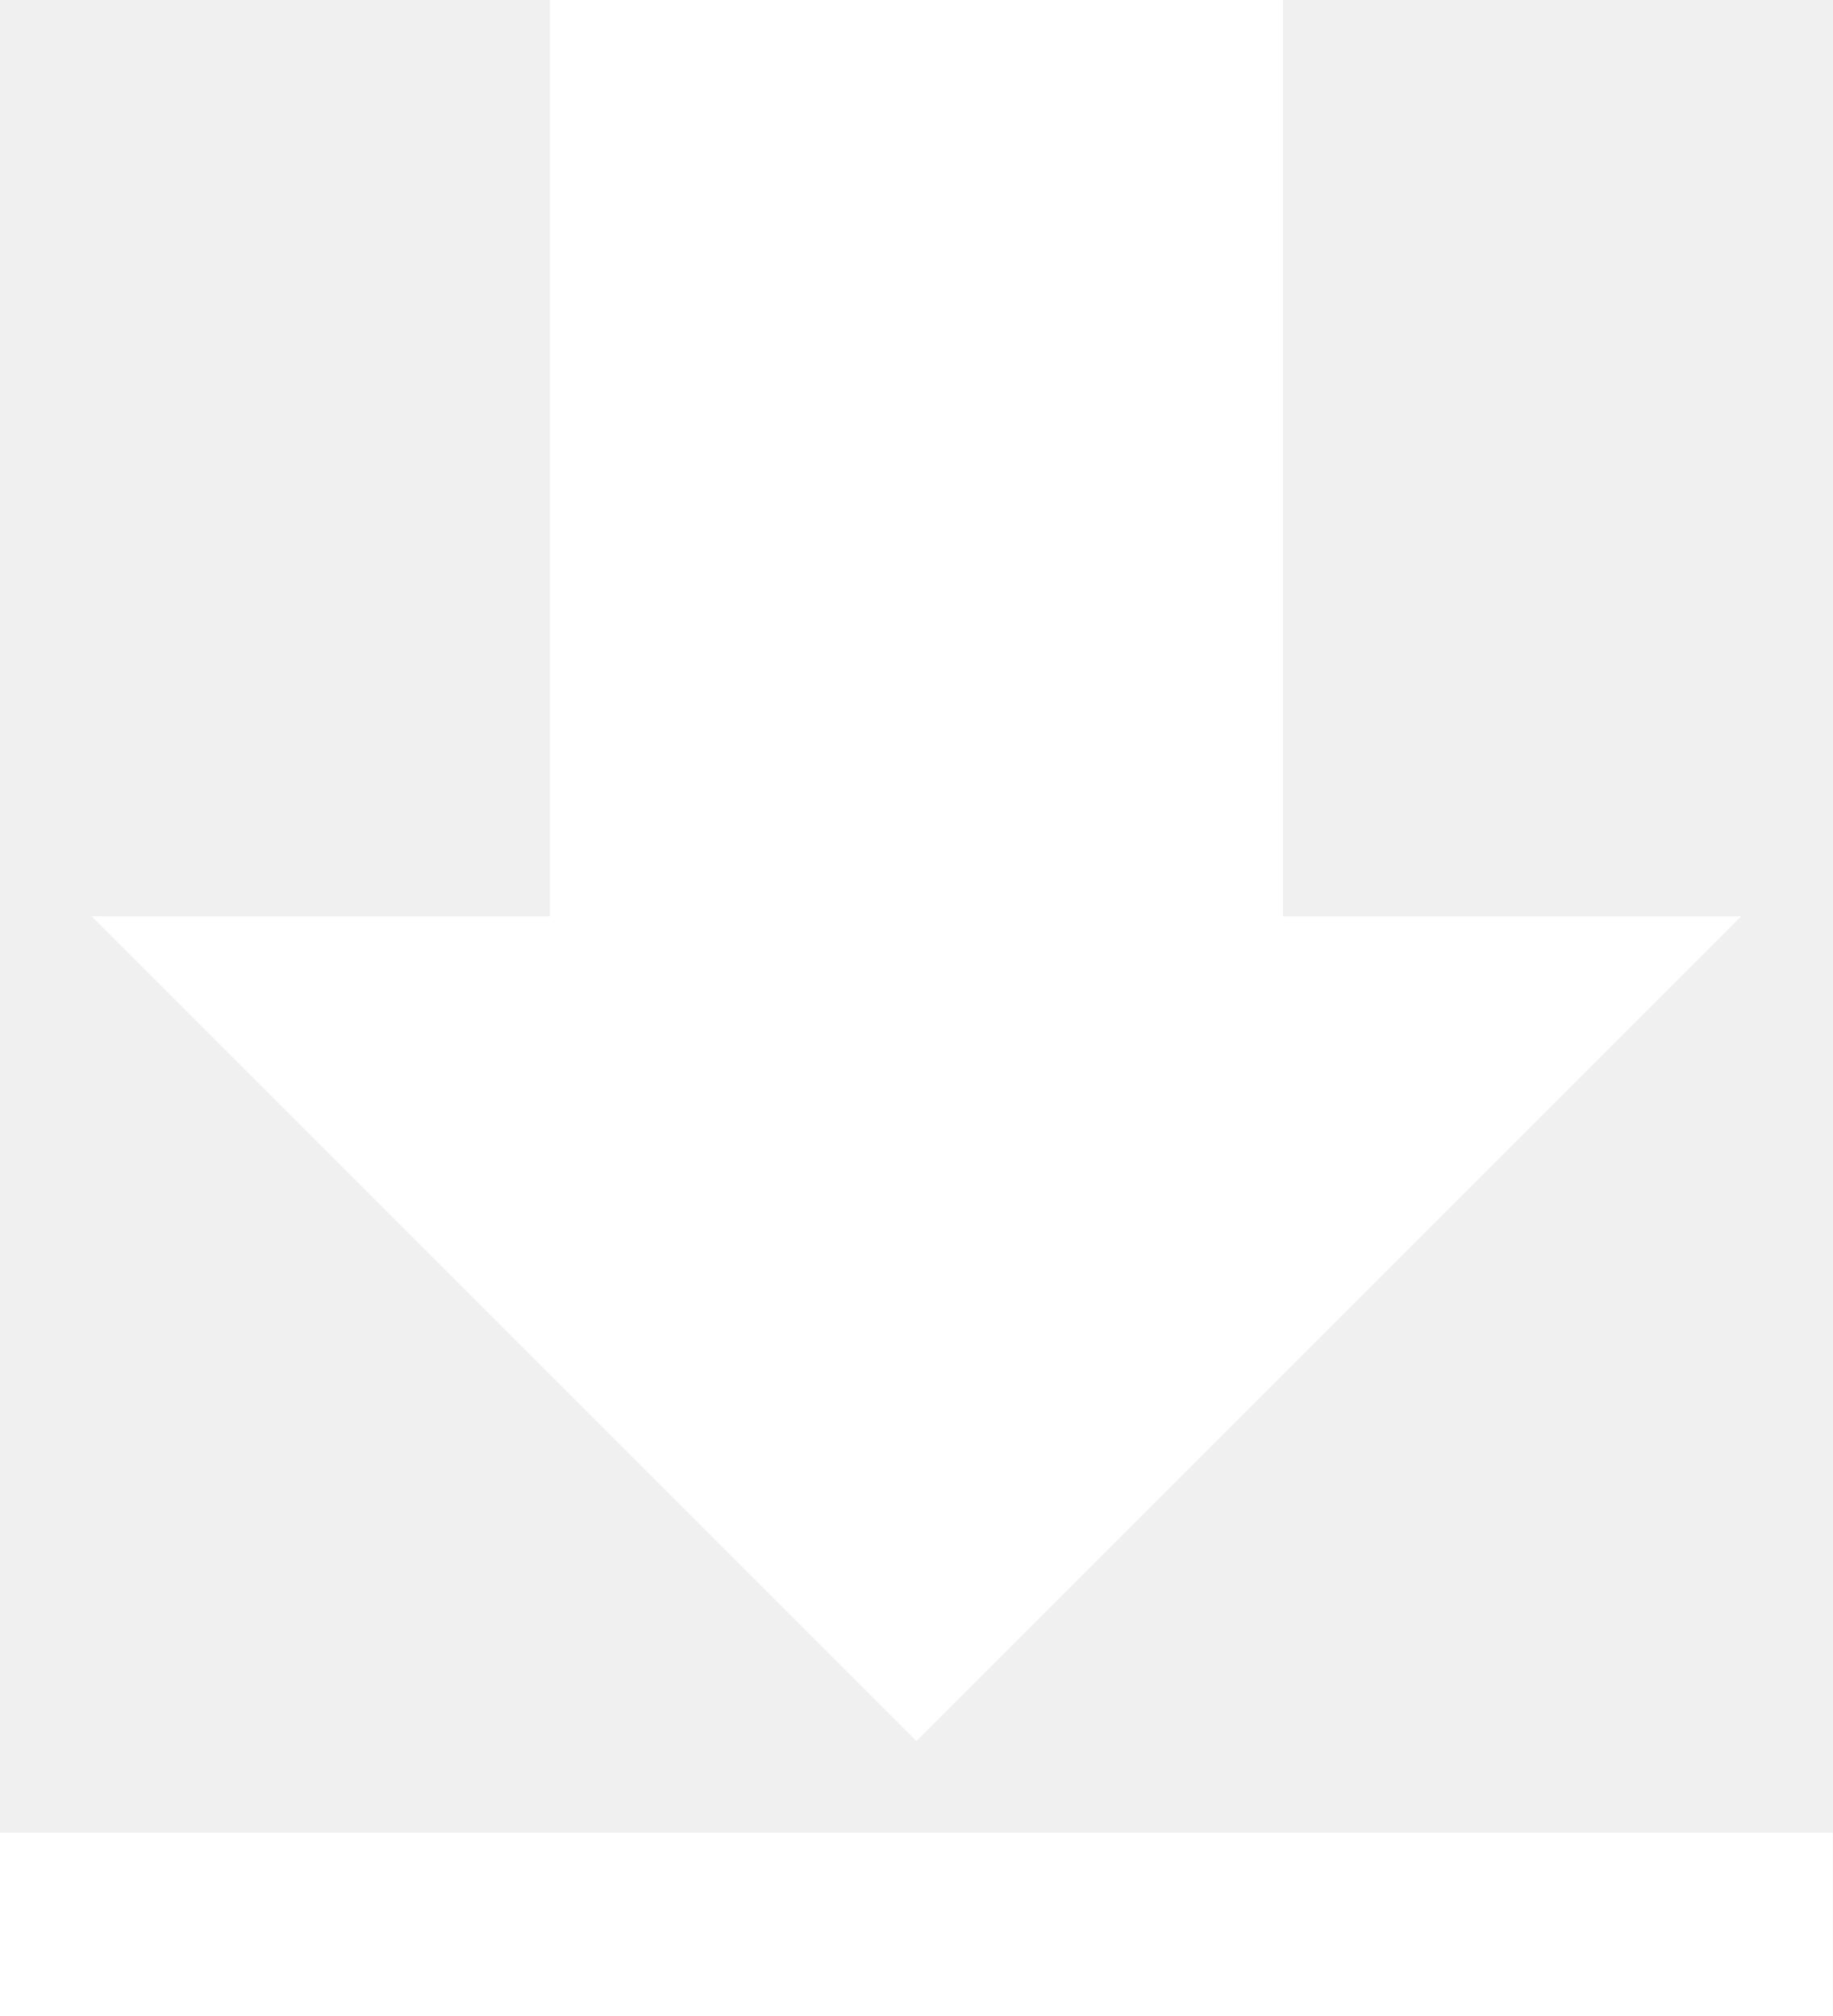
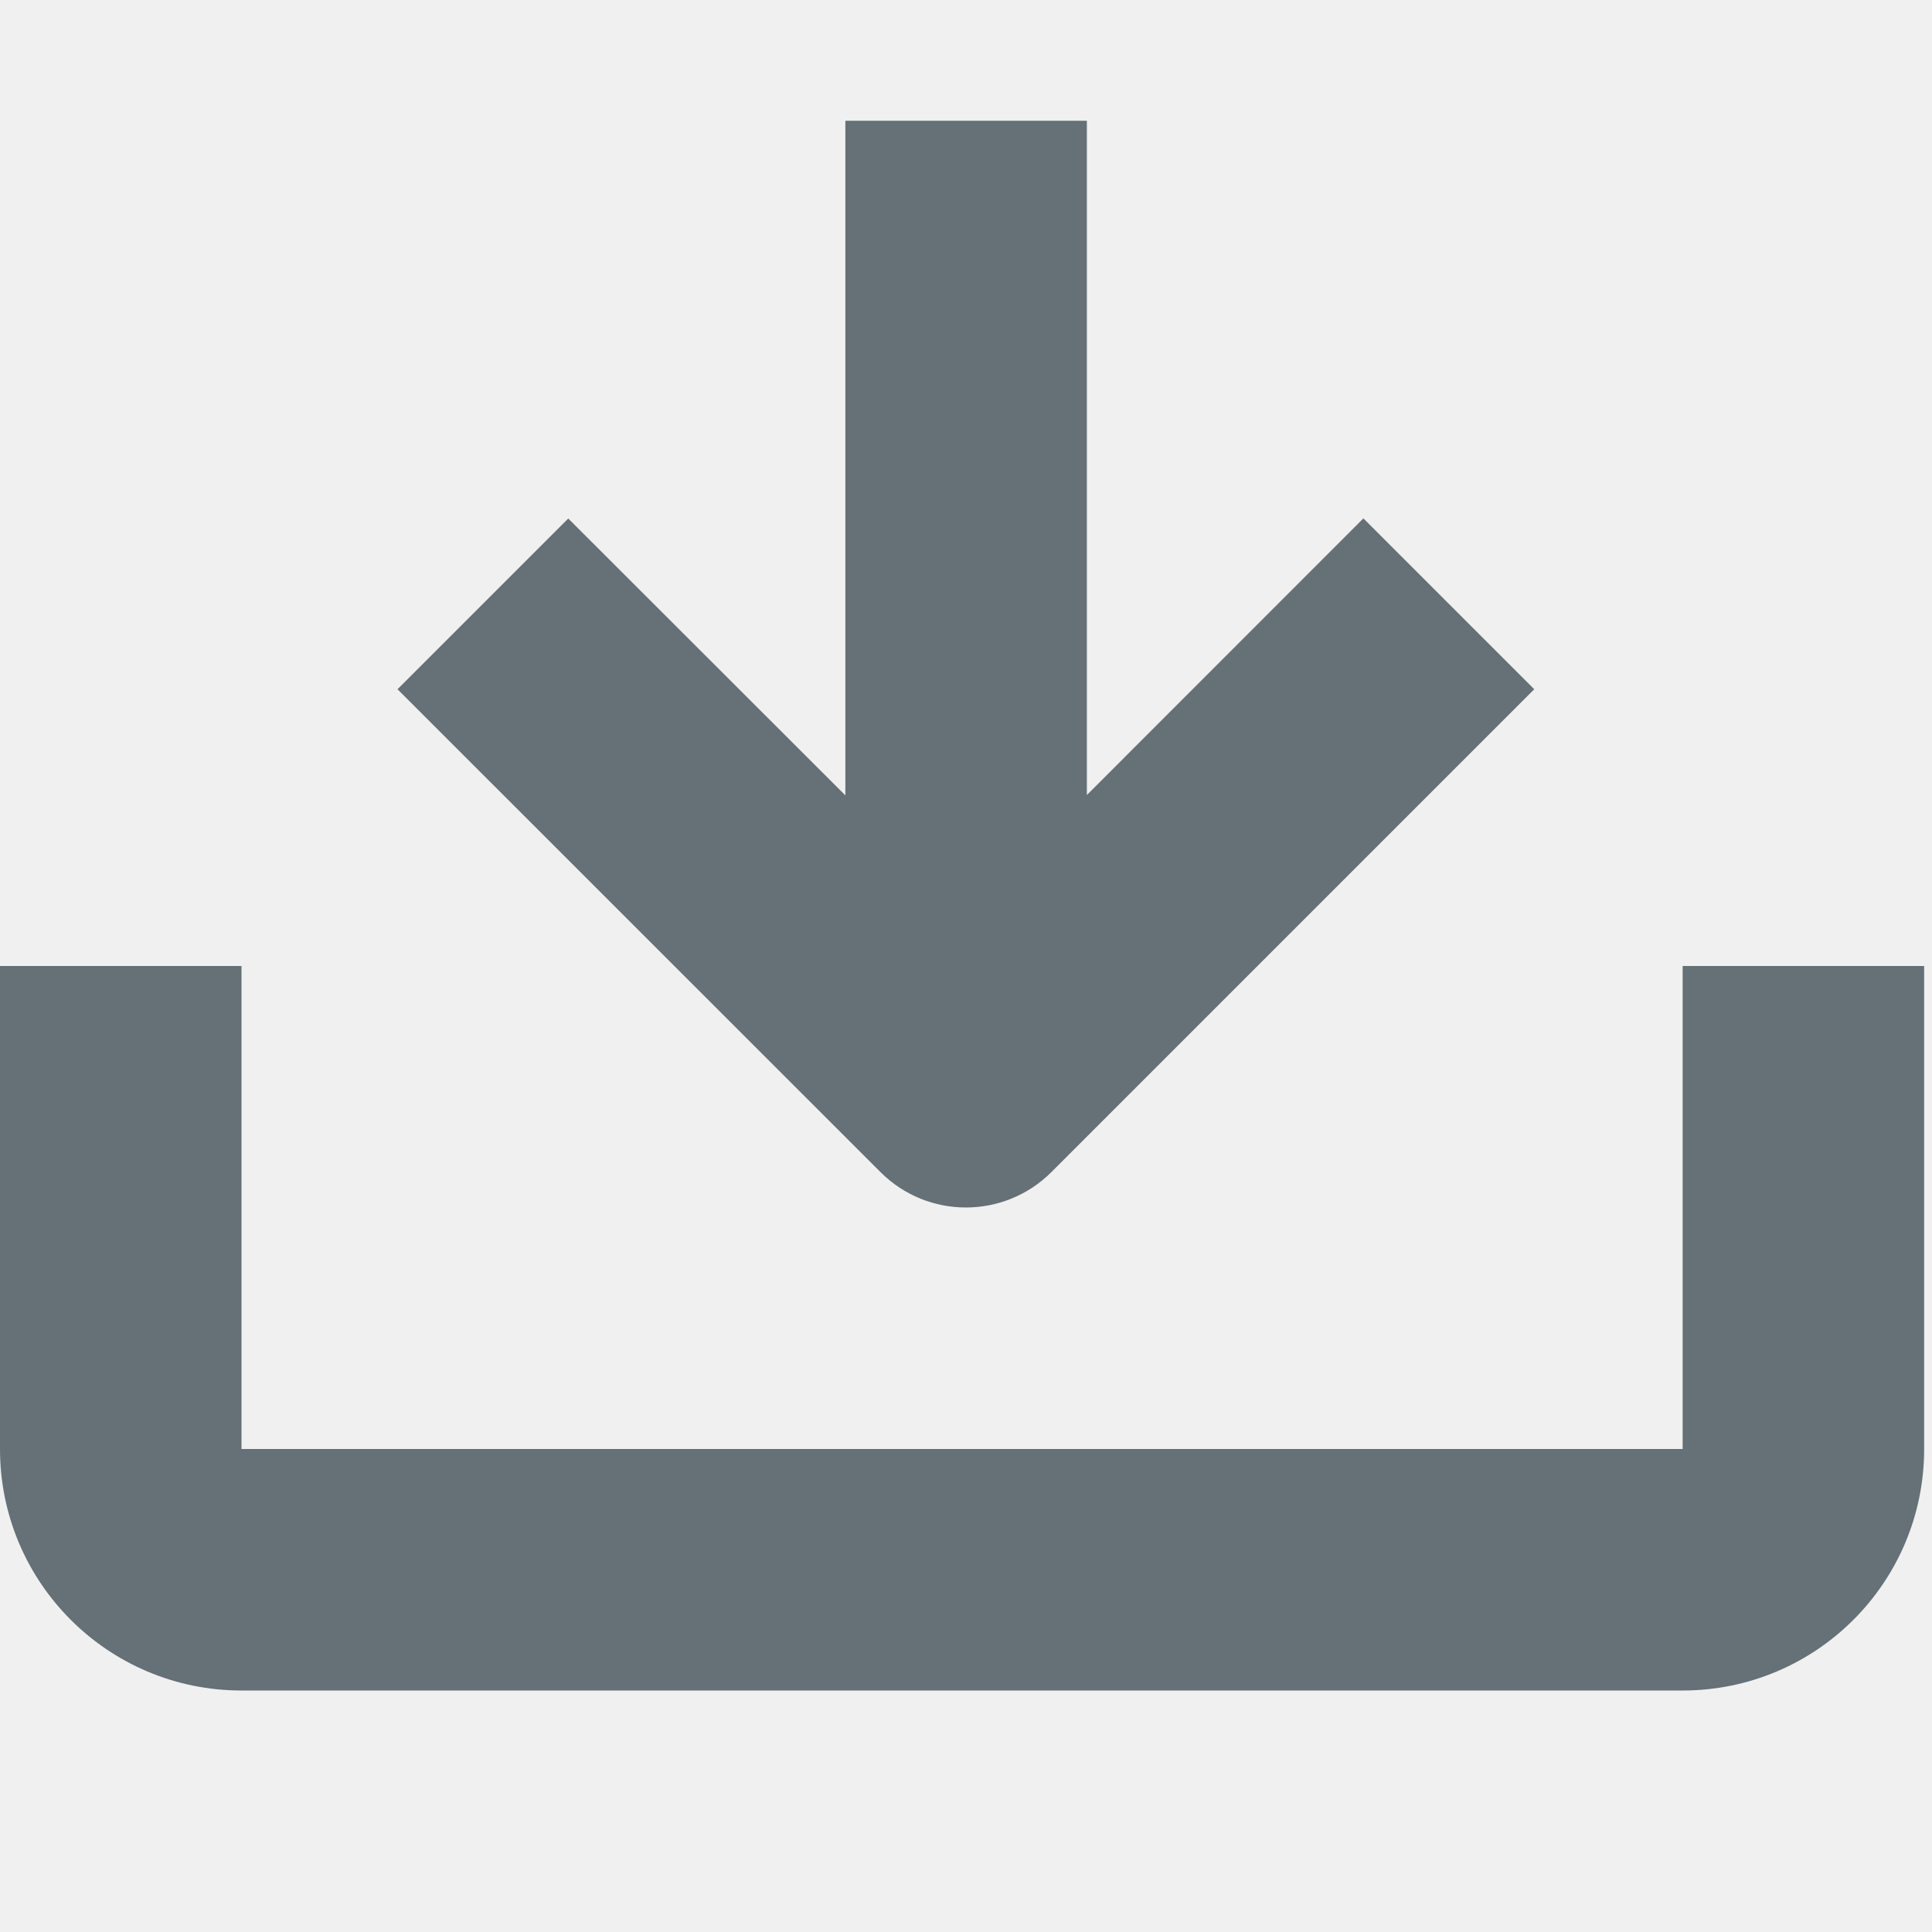
- <svg xmlns="http://www.w3.org/2000/svg" width="20" height="22" viewBox="0 0 20 22" fill="none">
-   <path fill-rule="evenodd" clip-rule="evenodd" d="M14 0H6V10H1L10 19L19 10H14V0ZM20 22V20H0V22H20Z" fill="white" />
+ <svg xmlns="http://www.w3.org/2000/svg" width="16" height="16" viewBox="0 0 16 16" fill="none">
+   <g clip-path="url(#clip0_14531:193505)">
+     <path fill-rule="evenodd" clip-rule="evenodd" d="M7.001 6.587V1H9.001V6.584L11.291 4.293L12.706 5.708L8.707 9.707C8.316 10.097 7.683 10.098 7.292 9.707L3.292 5.708L4.706 4.294L7.001 6.587ZM2 8V12H13.935V8H15.935V12C15.935 13.105 15.04 14 13.935 14H2C0.895 14 -0 13.105 -0 12V8H2Z" fill="#657077" />
+   </g>
+   <defs>
+     <clipPath id="clip0_14531:193505">
+       <rect width="16" height="16" fill="white" />
+     </clipPath>
+   </defs>
</svg>
